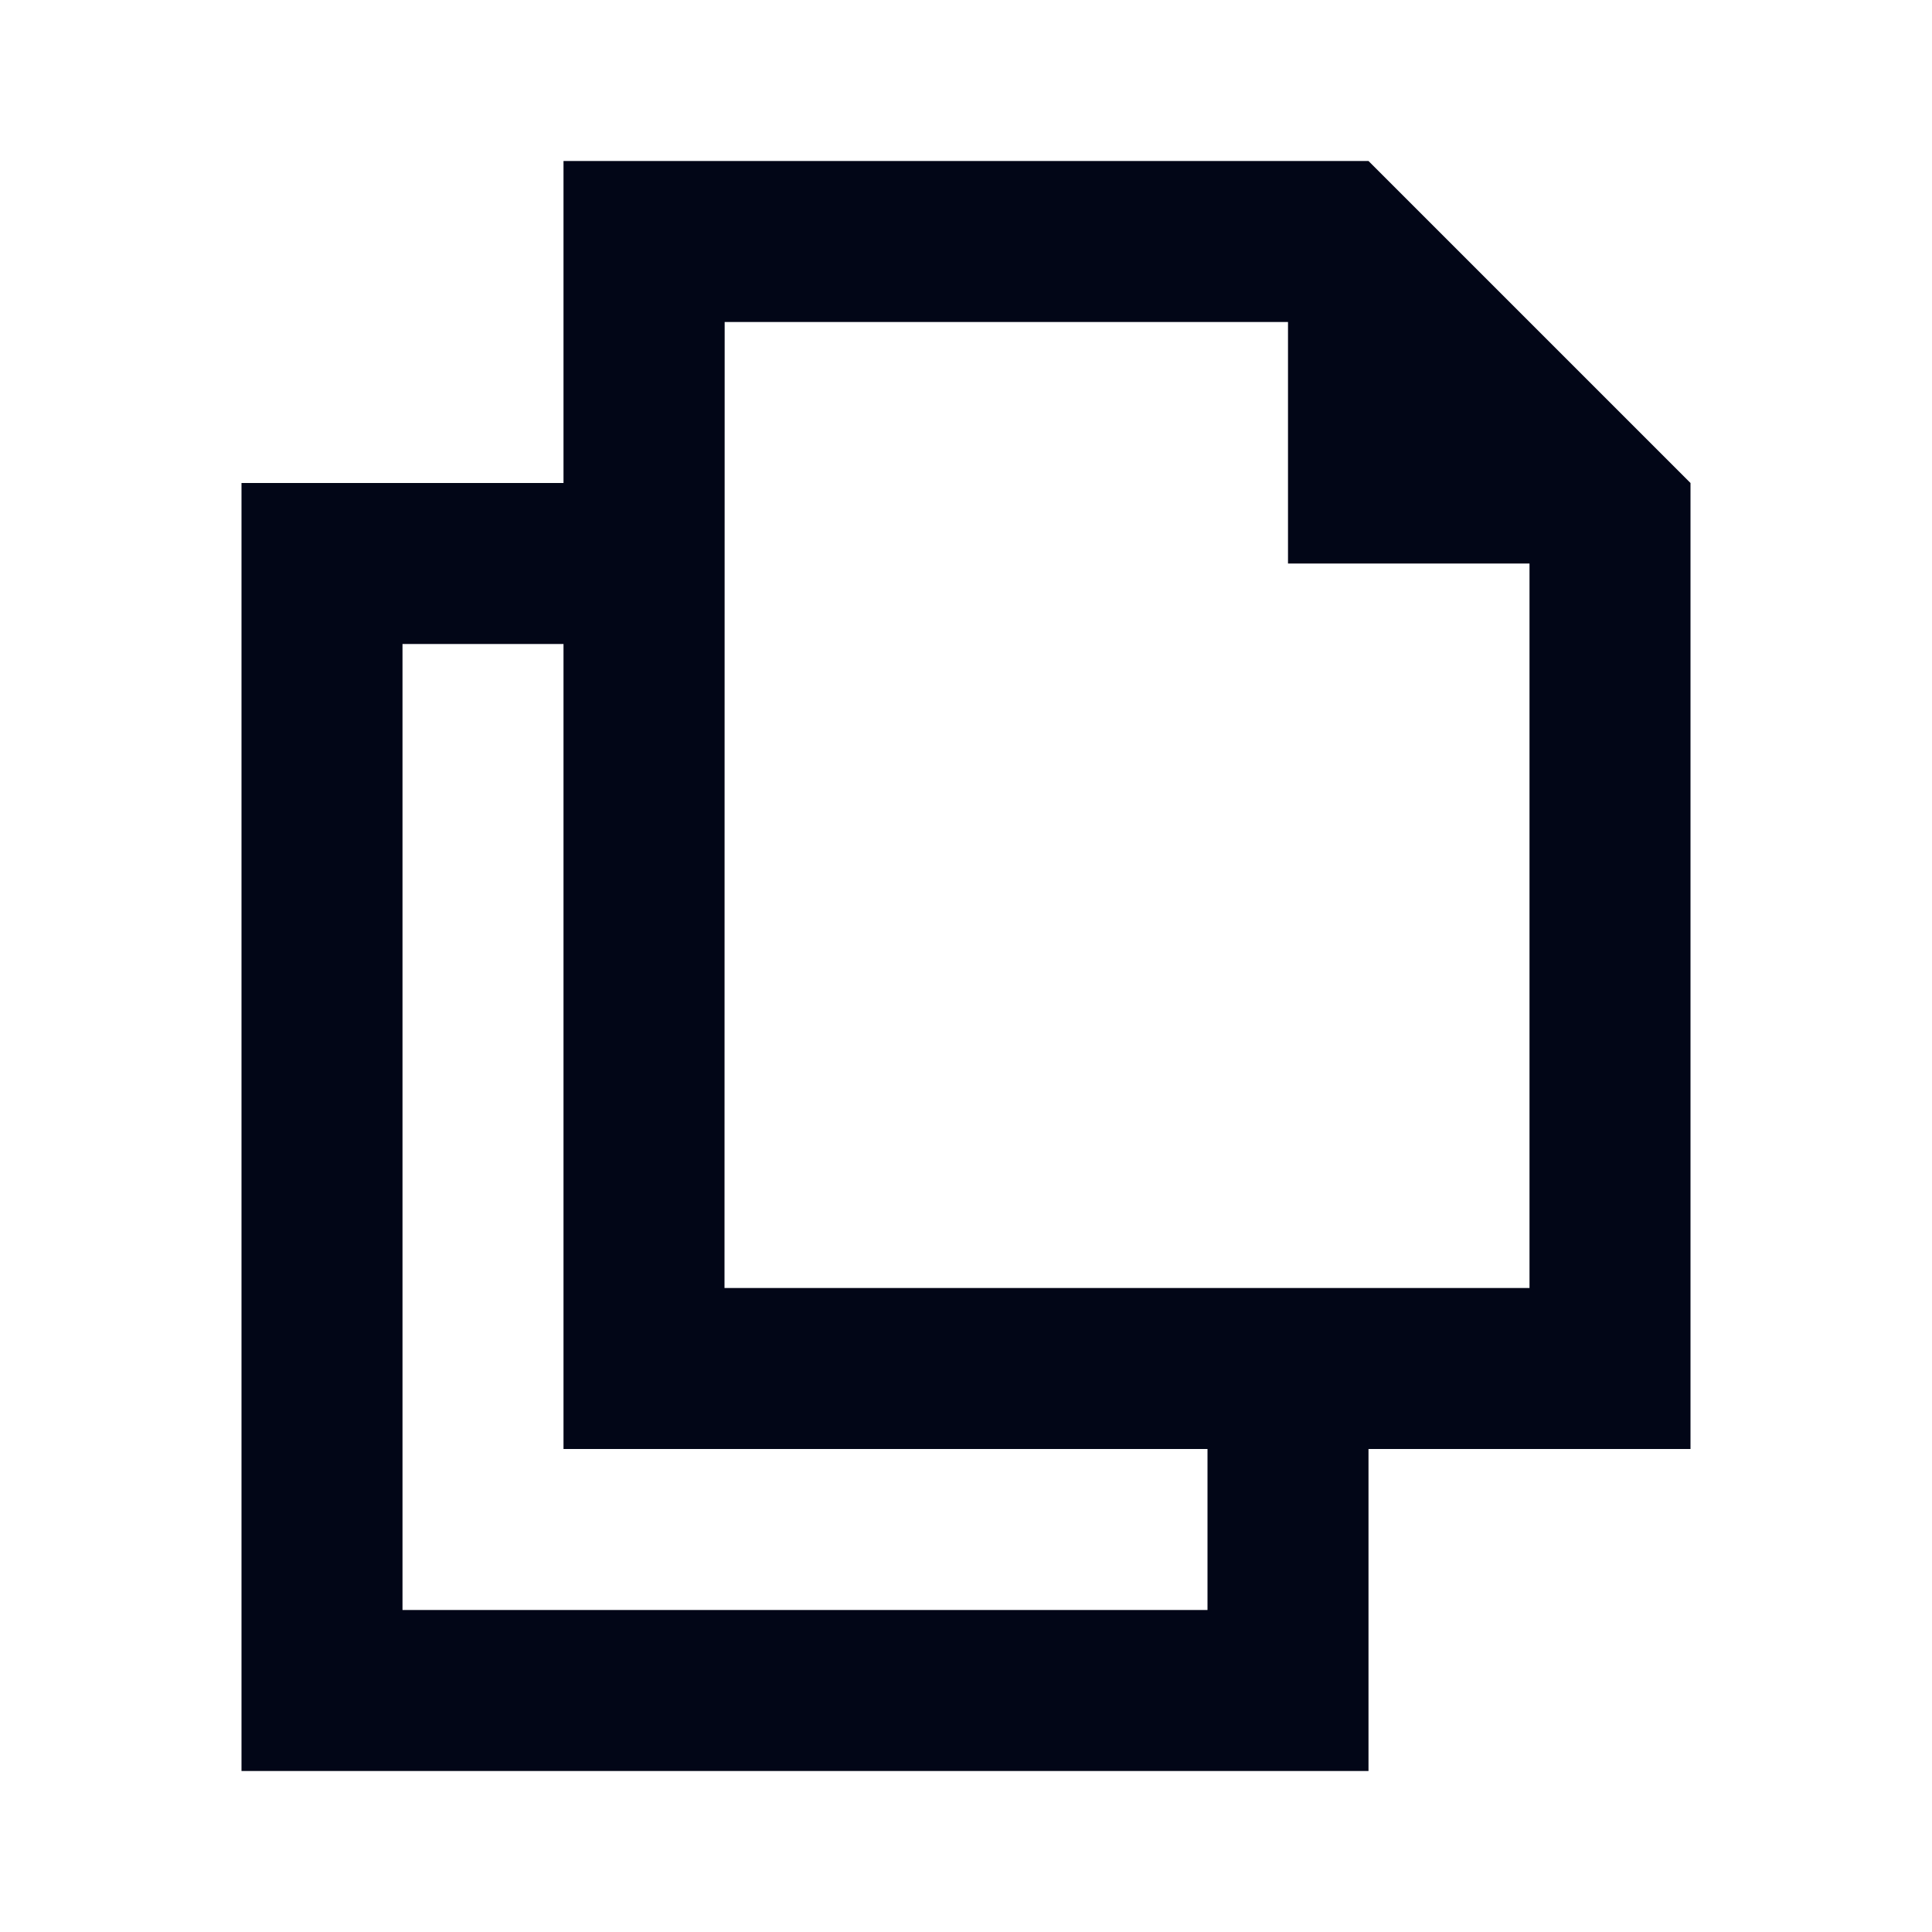
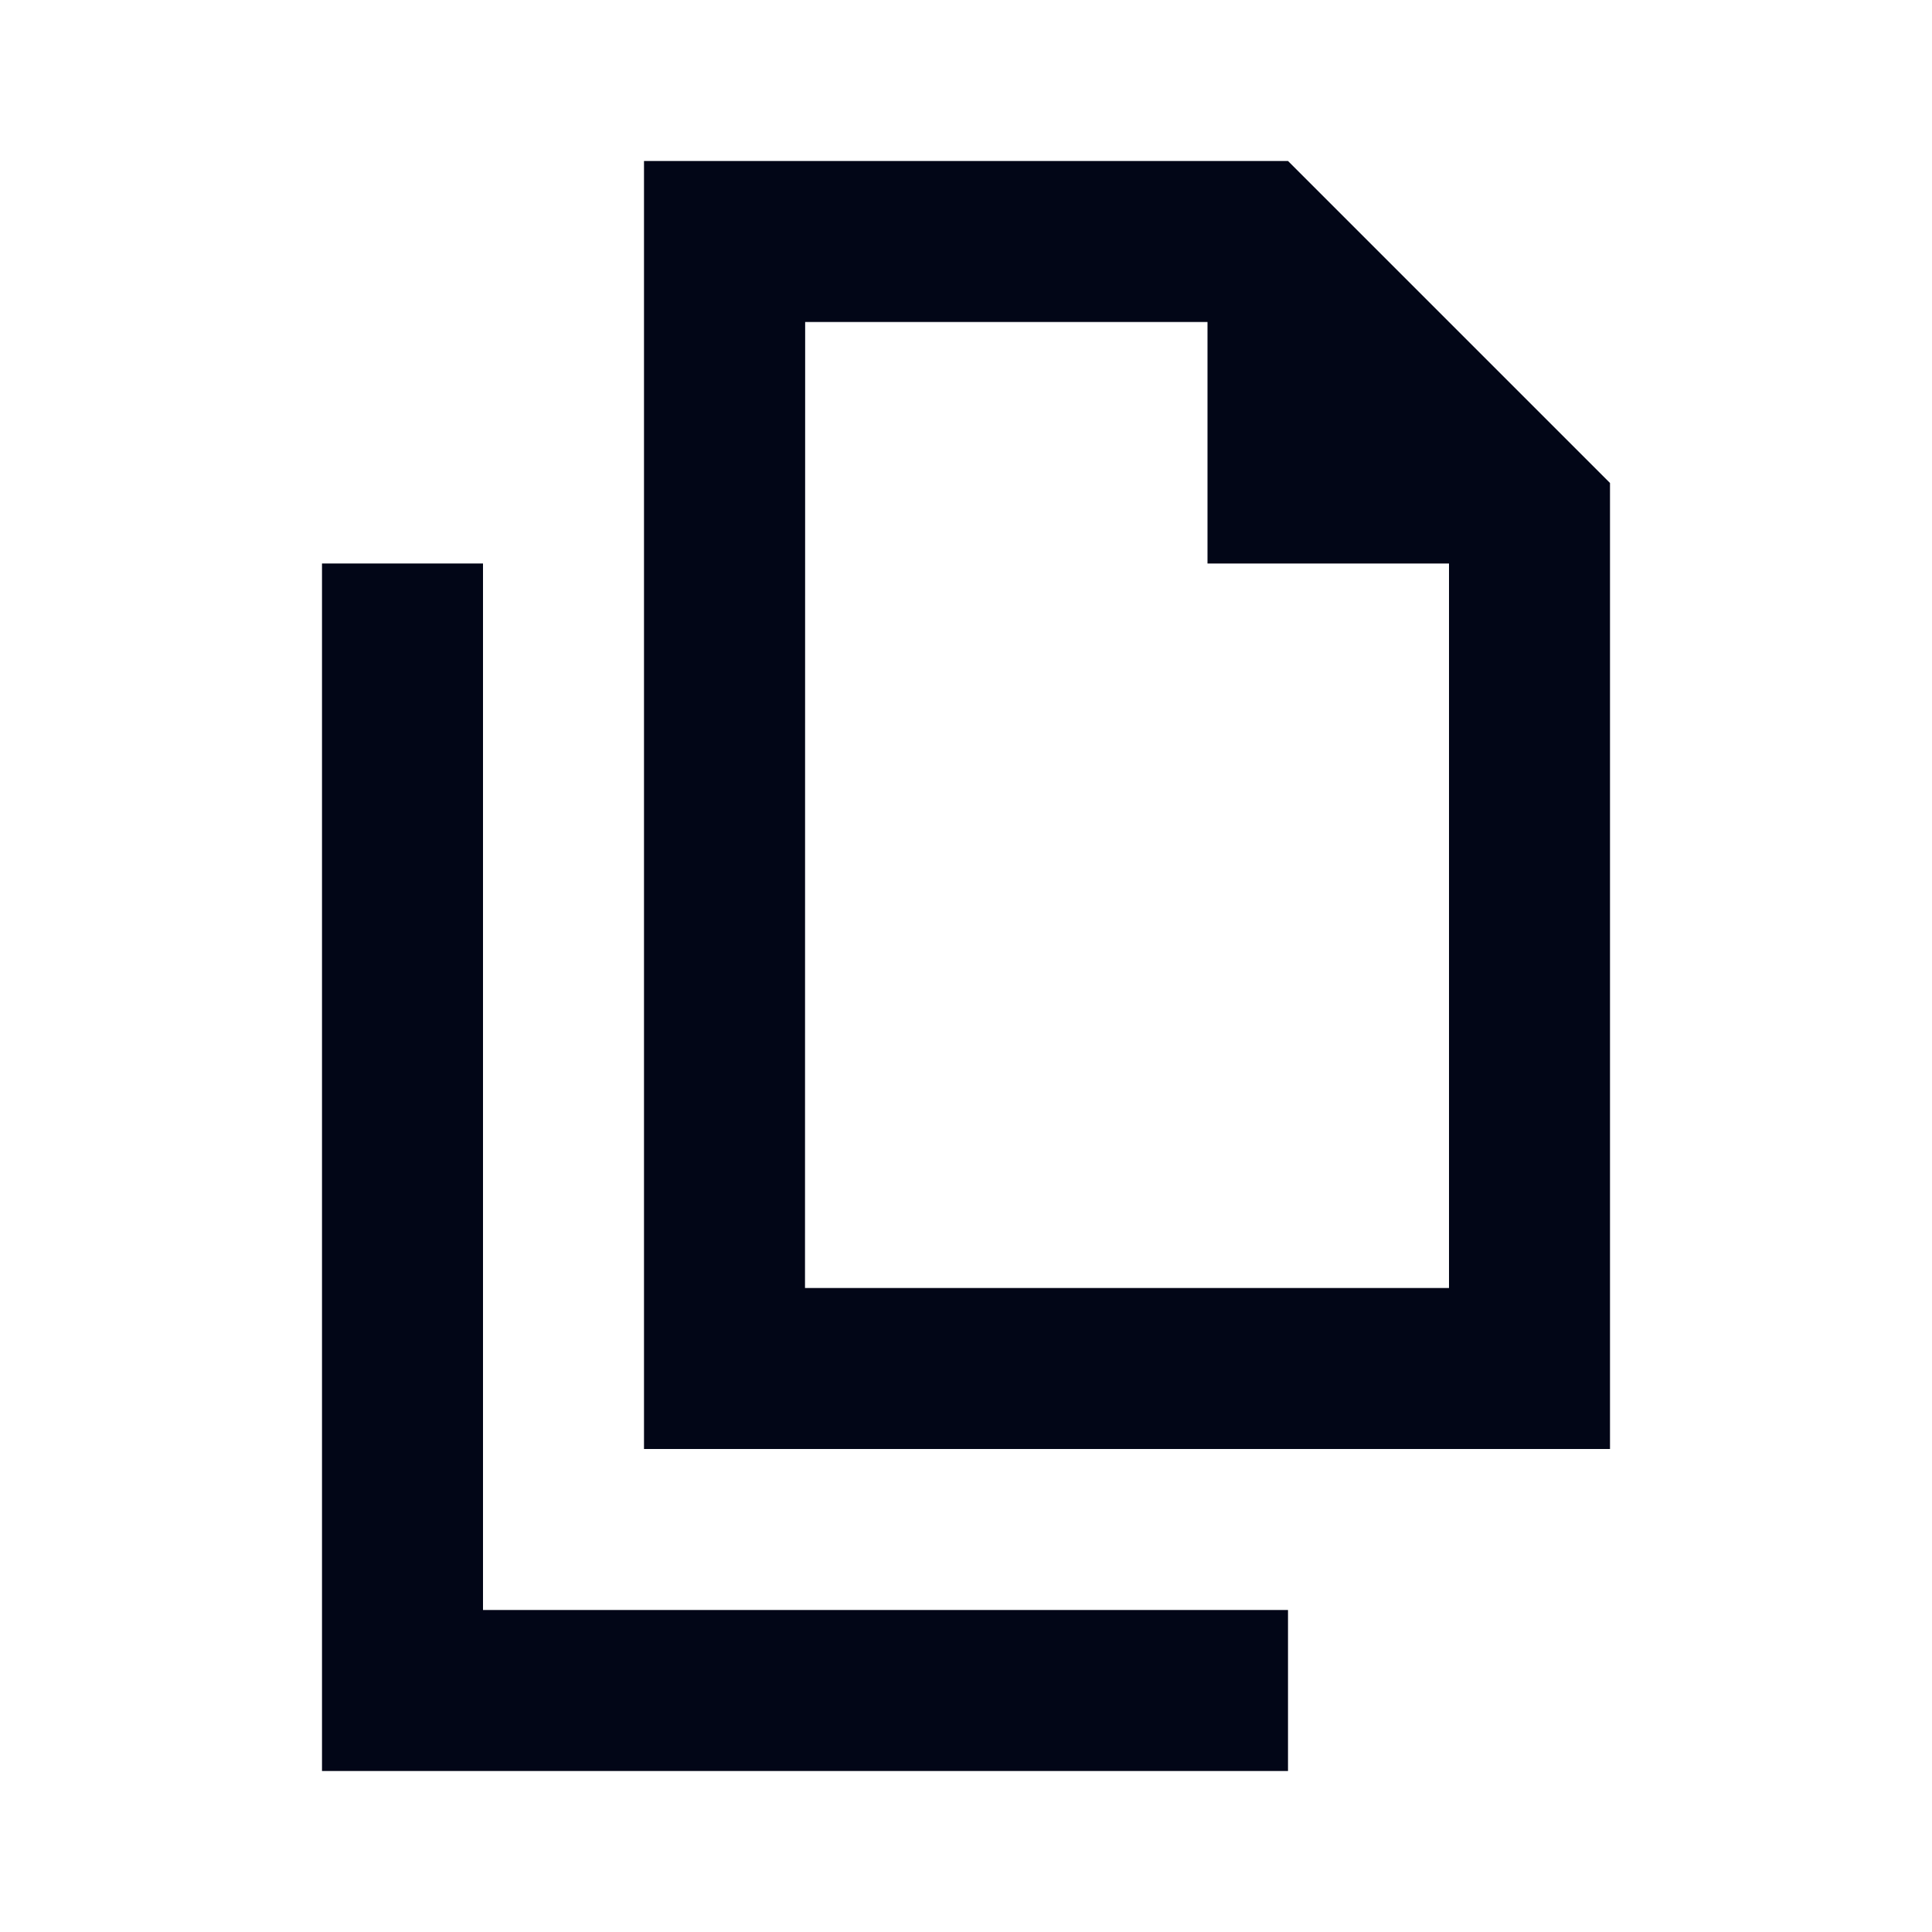
<svg xmlns="http://www.w3.org/2000/svg" width="24" height="24" viewBox="0 0 24 24" fill="none">
-   <path fill-rule="evenodd" clip-rule="evenodd" d="M7 2H17L21 6V18H17C17 18.531 17 22 17 22H3V6H7V2ZM7 18H15V20H5V8H7V18ZM9.002 4L9 16H19V7H16V4H9.002Z" fill="#020617" />
+   <path fill-rule="evenodd" clip-rule="evenodd" d="M8 2H16L20 6V18H8V2ZM10.002 4L10 16H18V7H15V4H10.002Z" fill="#020617" />
+   <path d="M4 7H6L6 20H16V22H4L4 7Z" fill="#020617" />
</svg>
